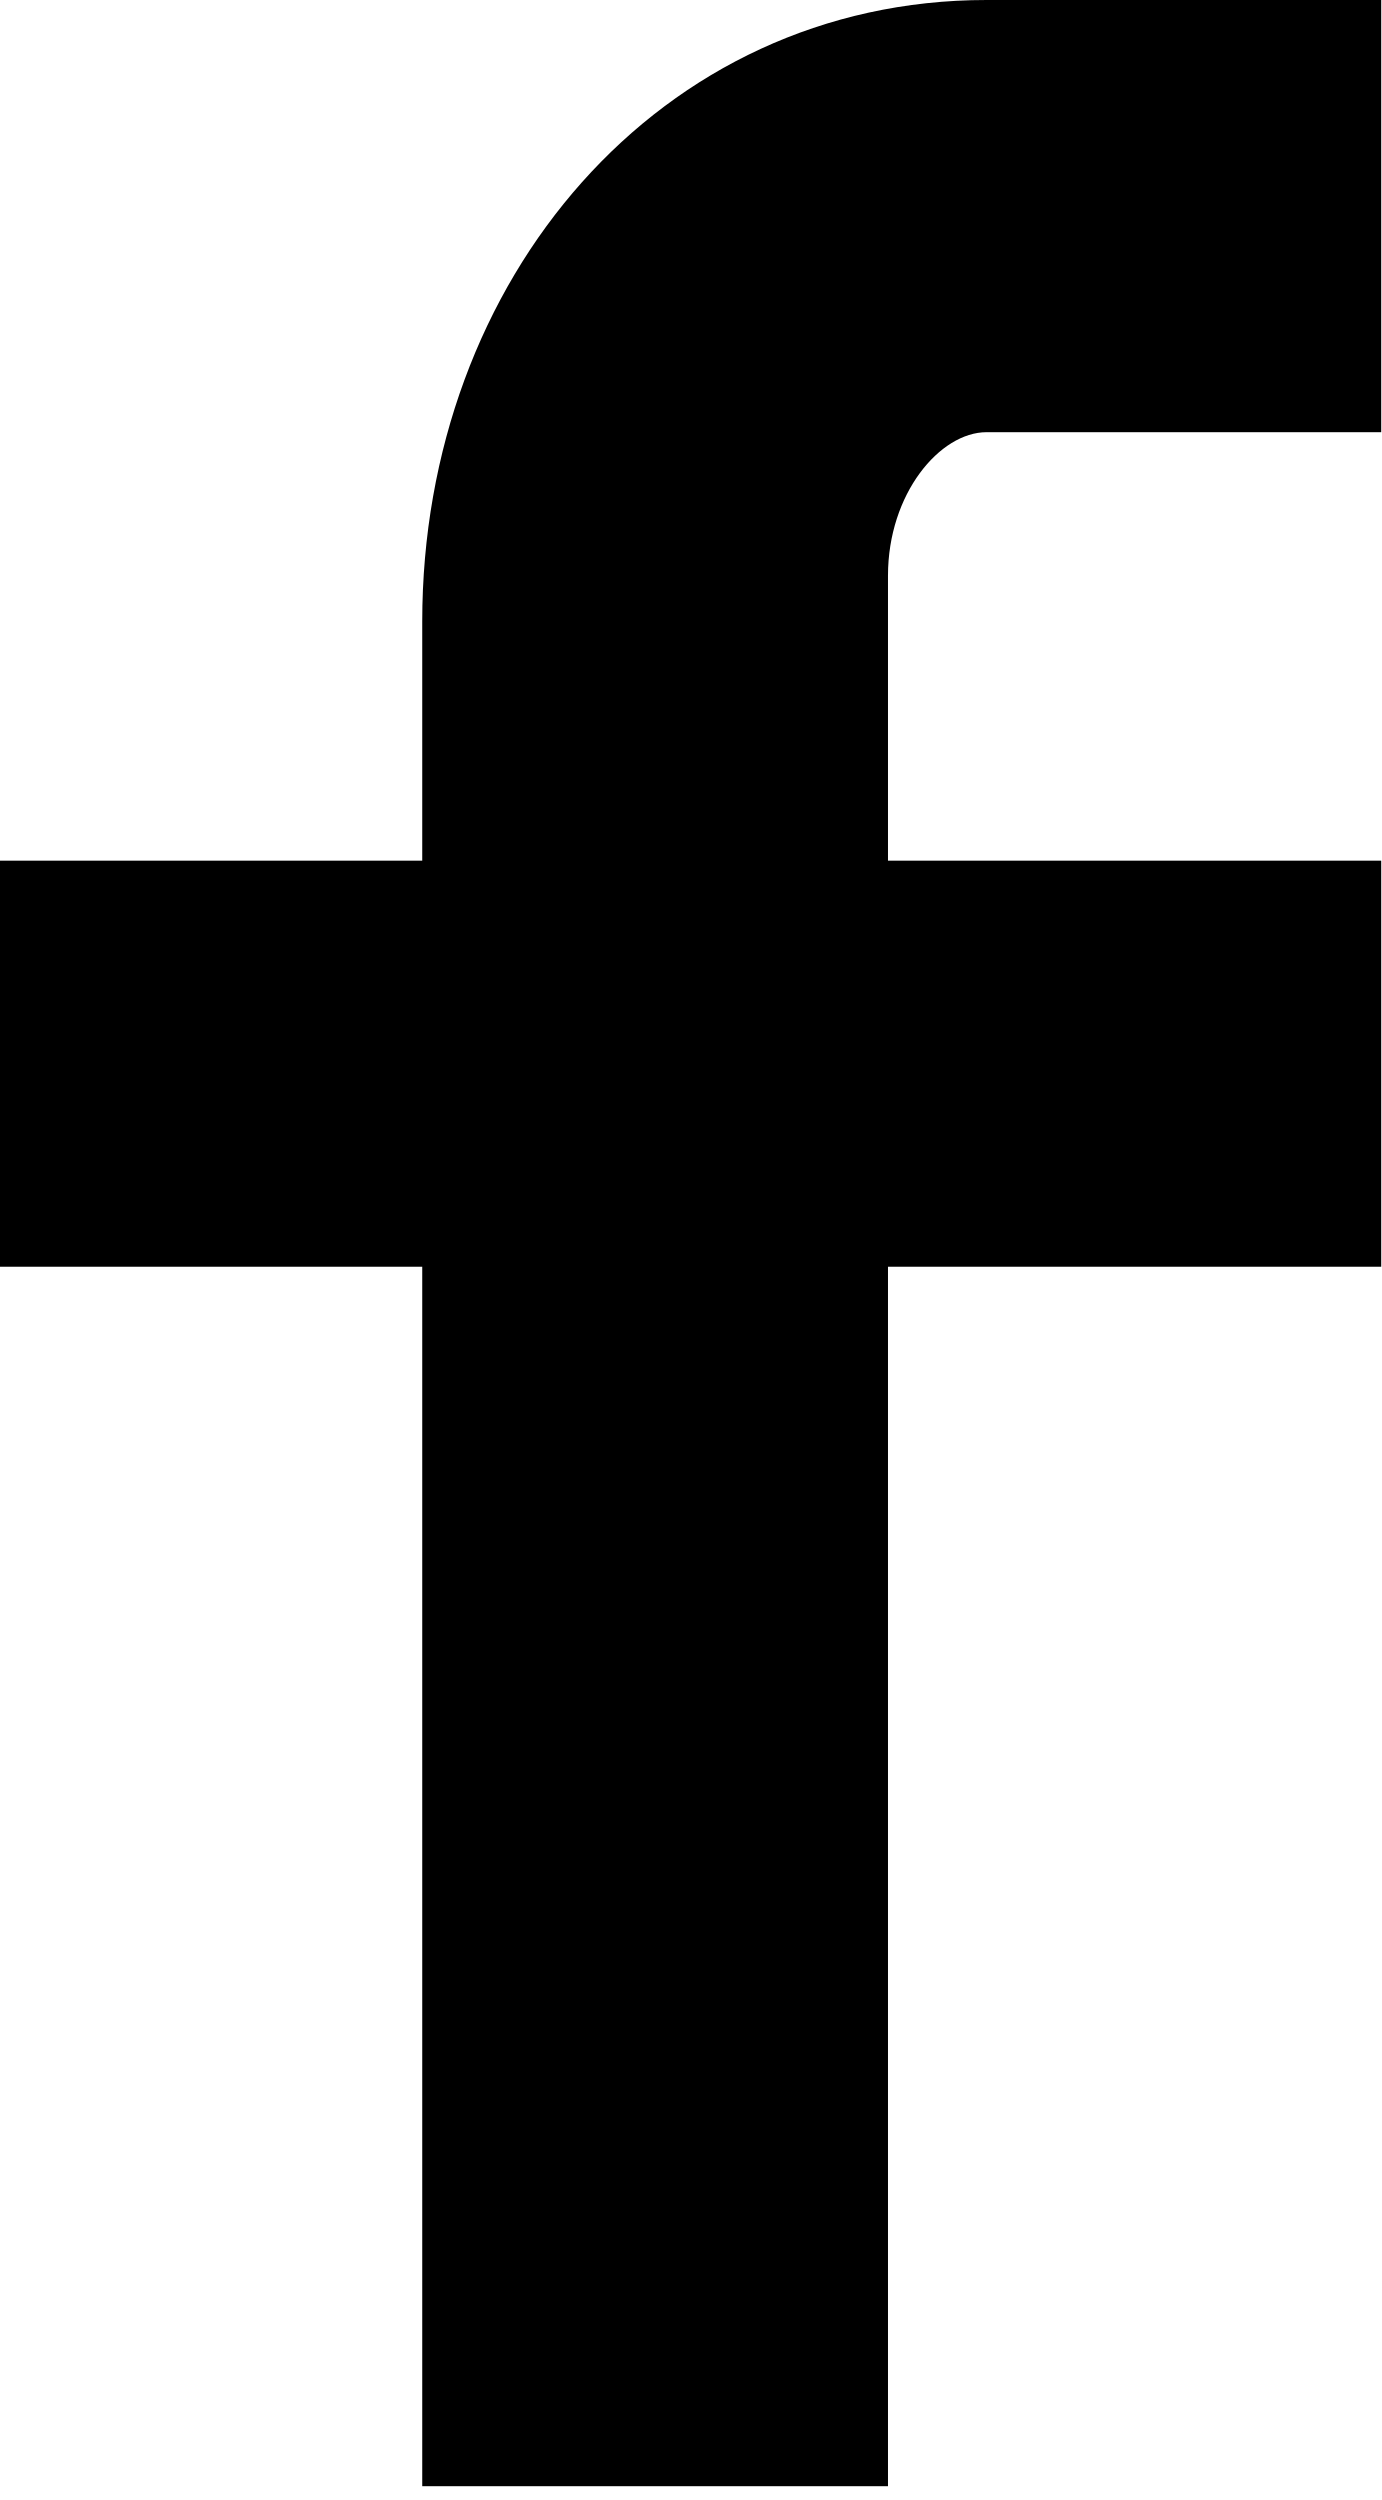
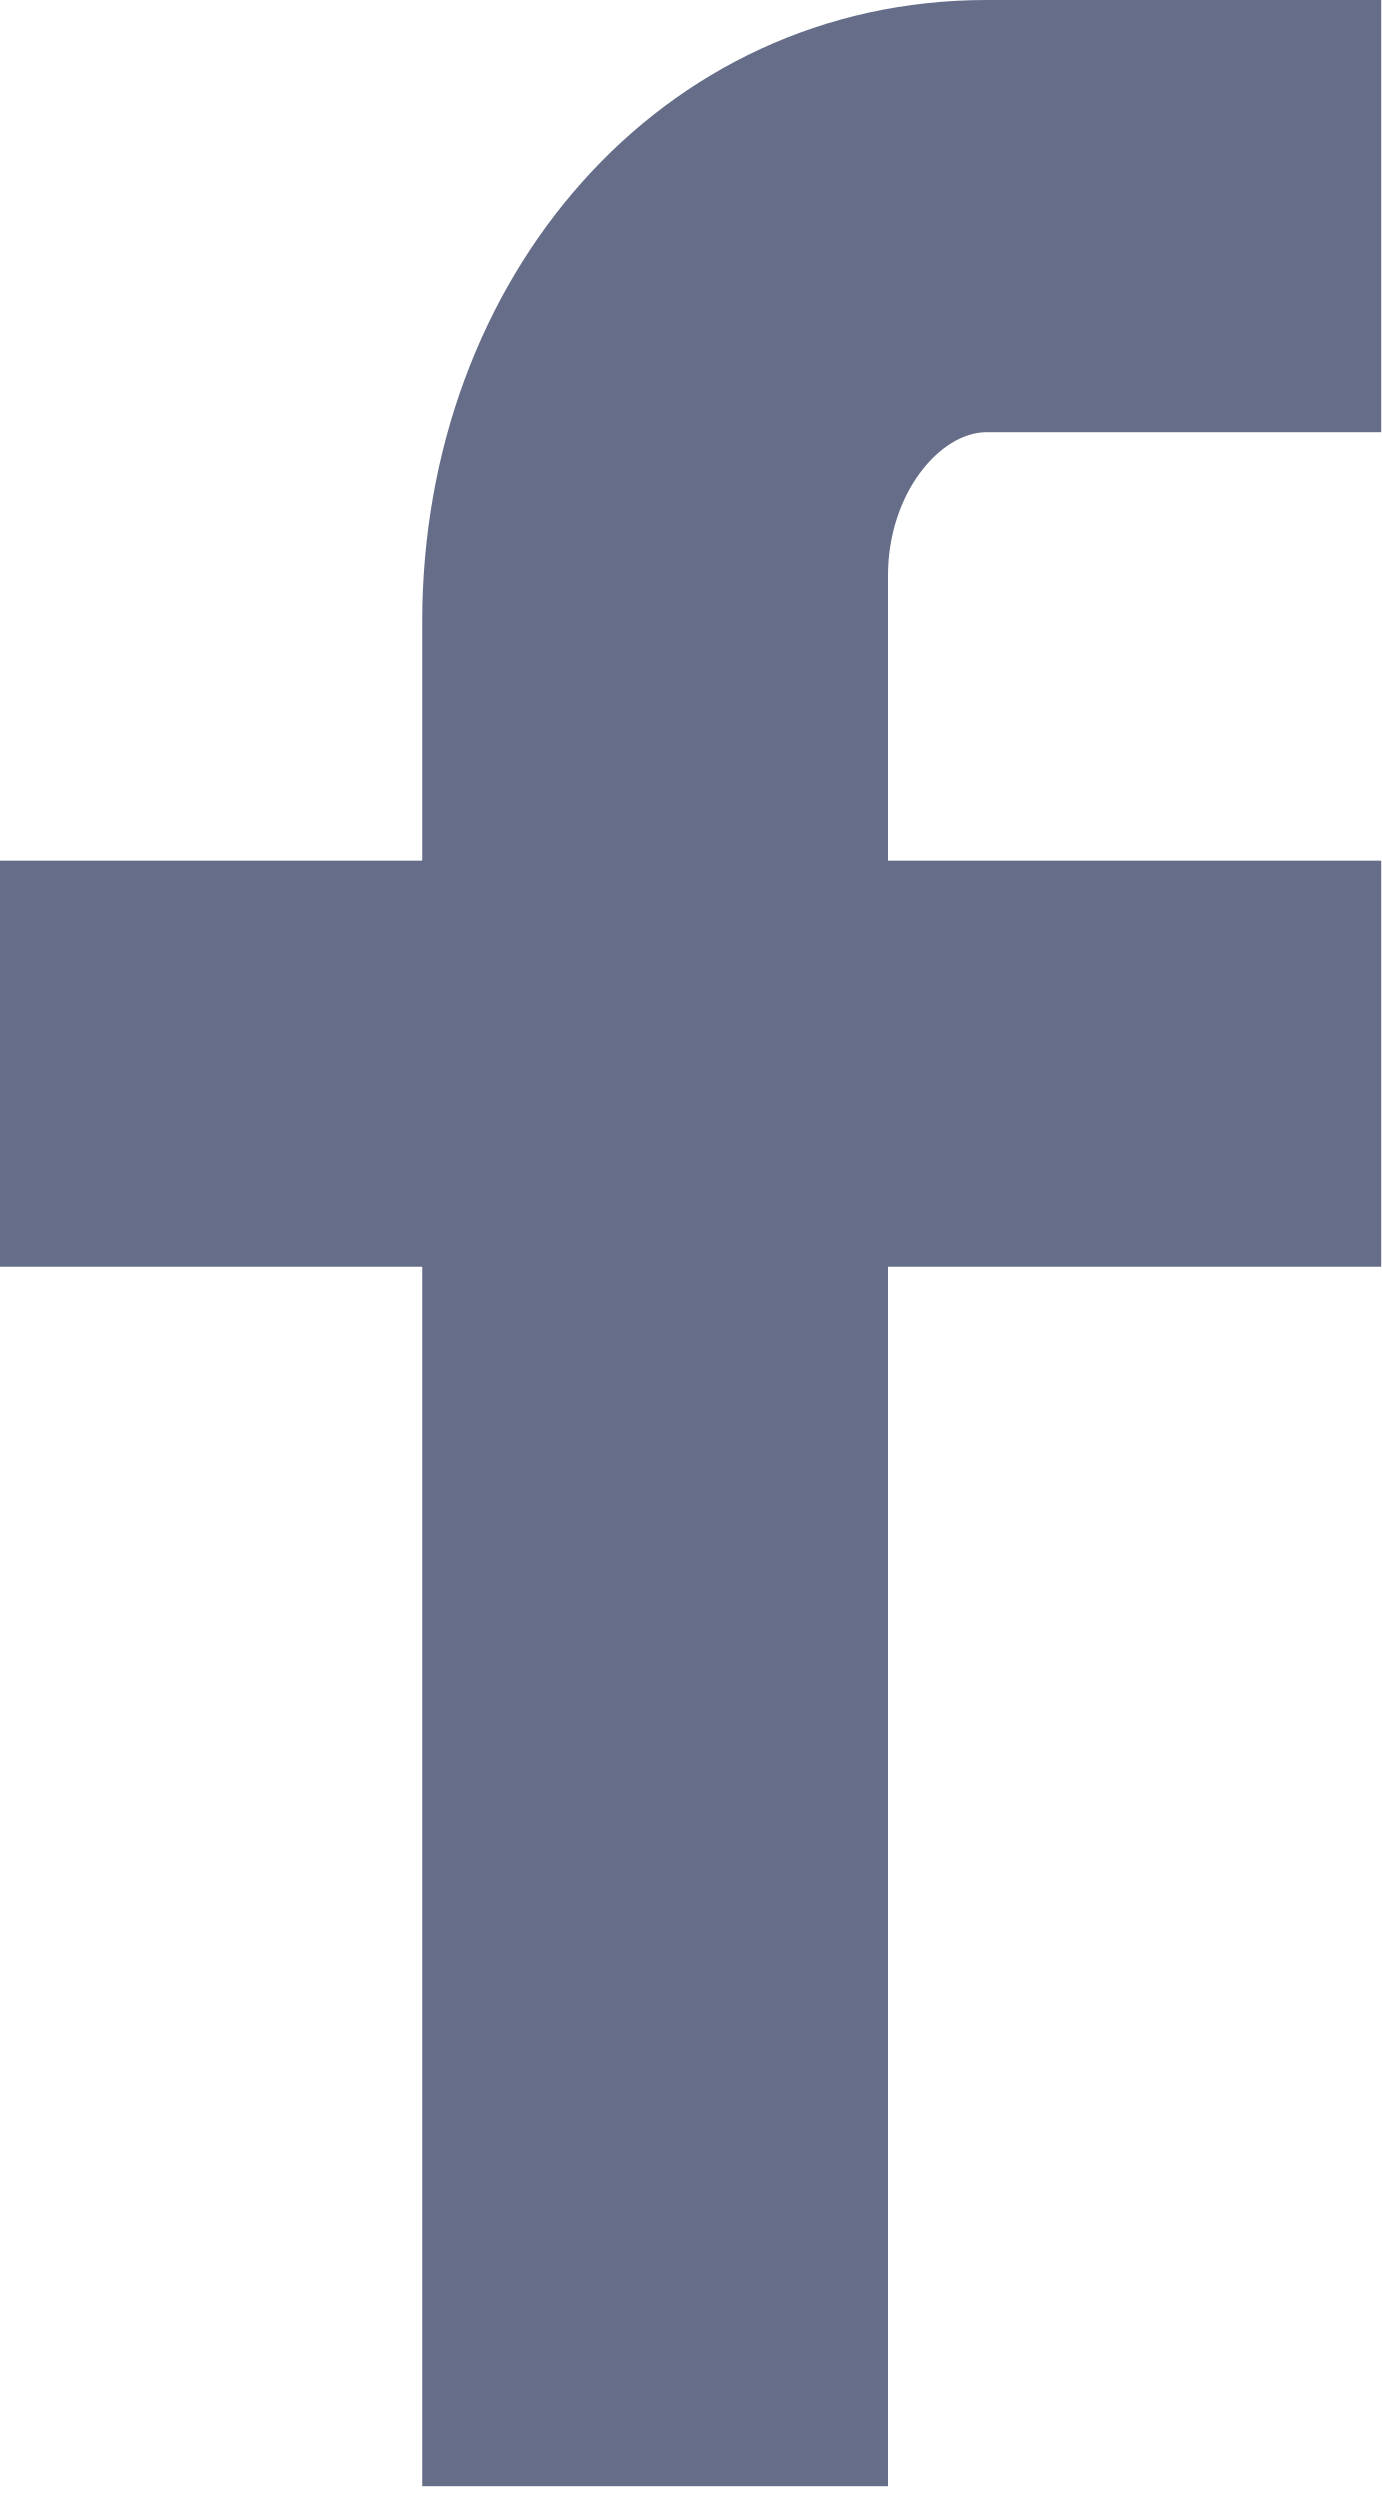
<svg xmlns="http://www.w3.org/2000/svg" viewBox="0 0 100 181" width="100" height="181">
  <defs>
    <clipPath clipPathUnits="userSpaceOnUse" id="cp1">
      <path d="M0 0L100 0L100 180L0 180Z" />
    </clipPath>
  </defs>
  <style>
		tspan { white-space:pre }
- 		.shp0 { fill: #000000 }
	</style>
  <g id="Page 1" clip-path="url(#cp1)">
-     <path id="Path 1" class="shp0" d="M100 31.29L71.43 31.29C68.06 31.29 64.29 35.73 64.29 41.68L64.29 62.31L100 62.31L100 91.71L64.29 91.71L64.29 180L30.57 180L30.57 91.71L0 91.71L0 62.31L30.57 62.31L30.57 45C30.57 20.18 47.79 0 71.43 0L100 0L100 31.29Z" />
+     <path id="Path 1" class="shp0" style="fill: #666d89" d="M100 31.29L71.43 31.29C68.06 31.29 64.29 35.73 64.29 41.68L64.29 62.31L100 62.31L100 91.71L64.29 91.71L64.29 180L30.57 180L30.57 91.71L0 91.71L0 62.31L30.57 62.31L30.57 45C30.57 20.18 47.79 0 71.43 0L100 0L100 31.29Z" />
  </g>
</svg>
